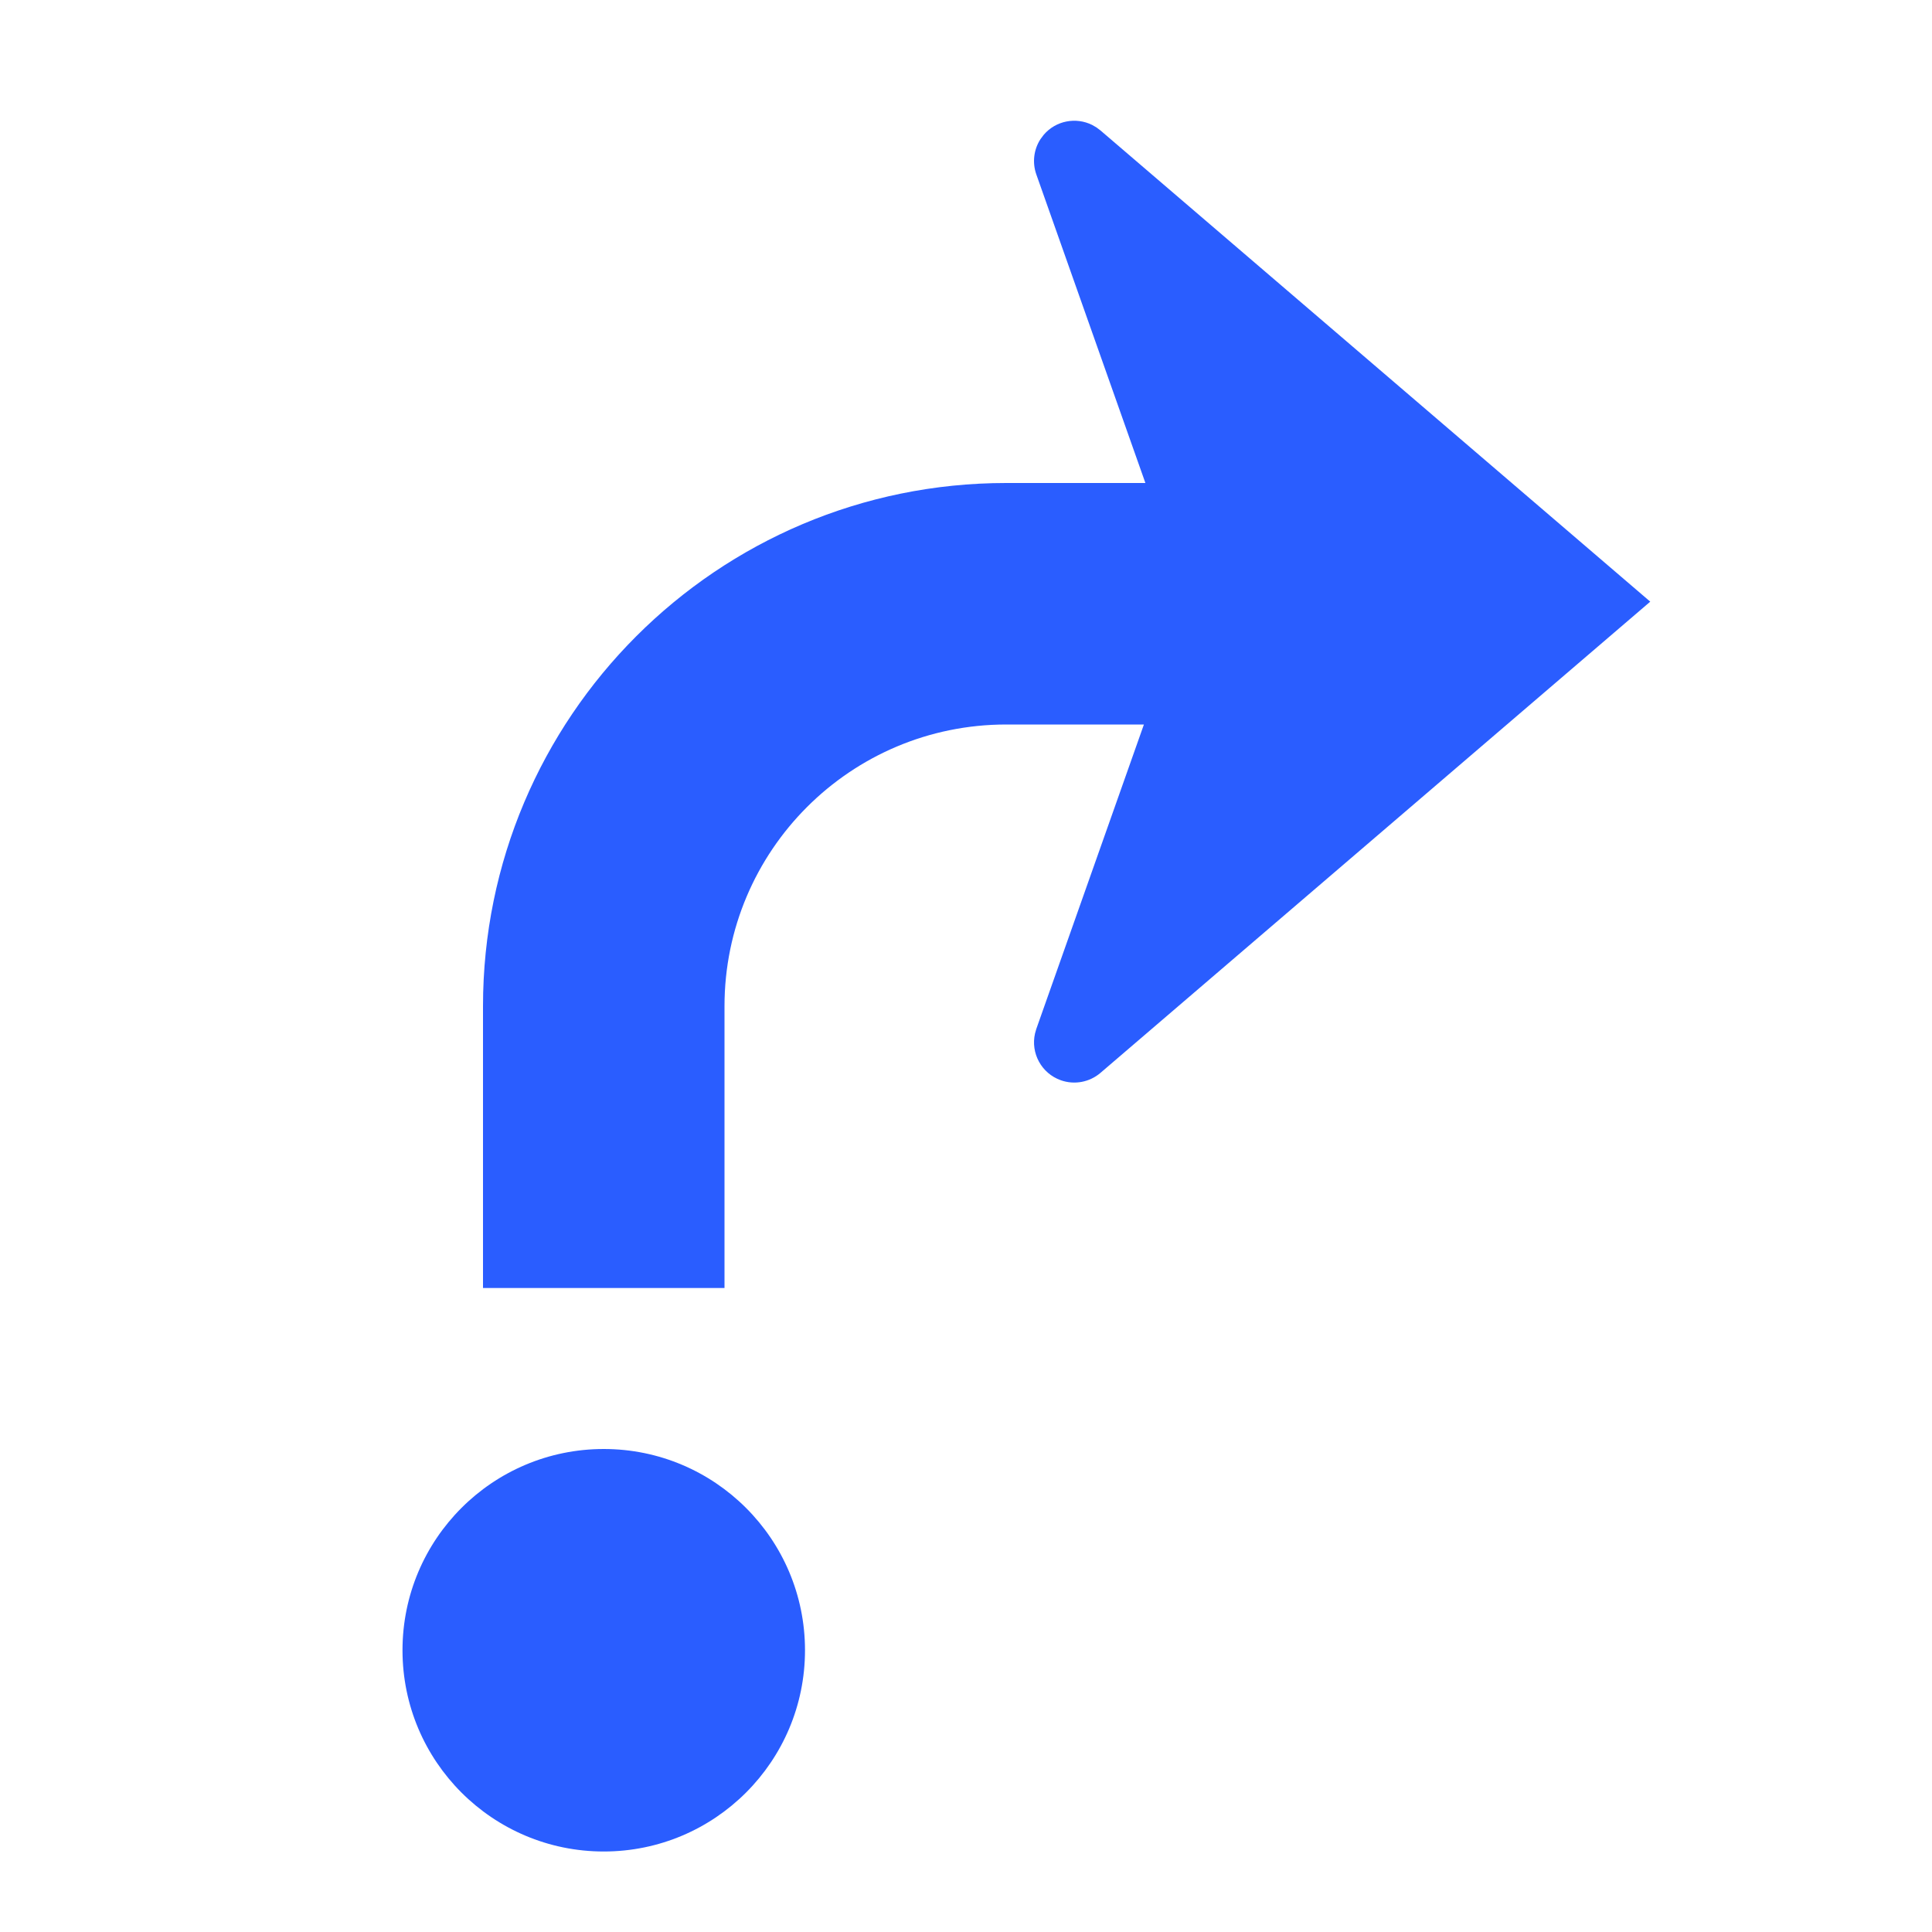
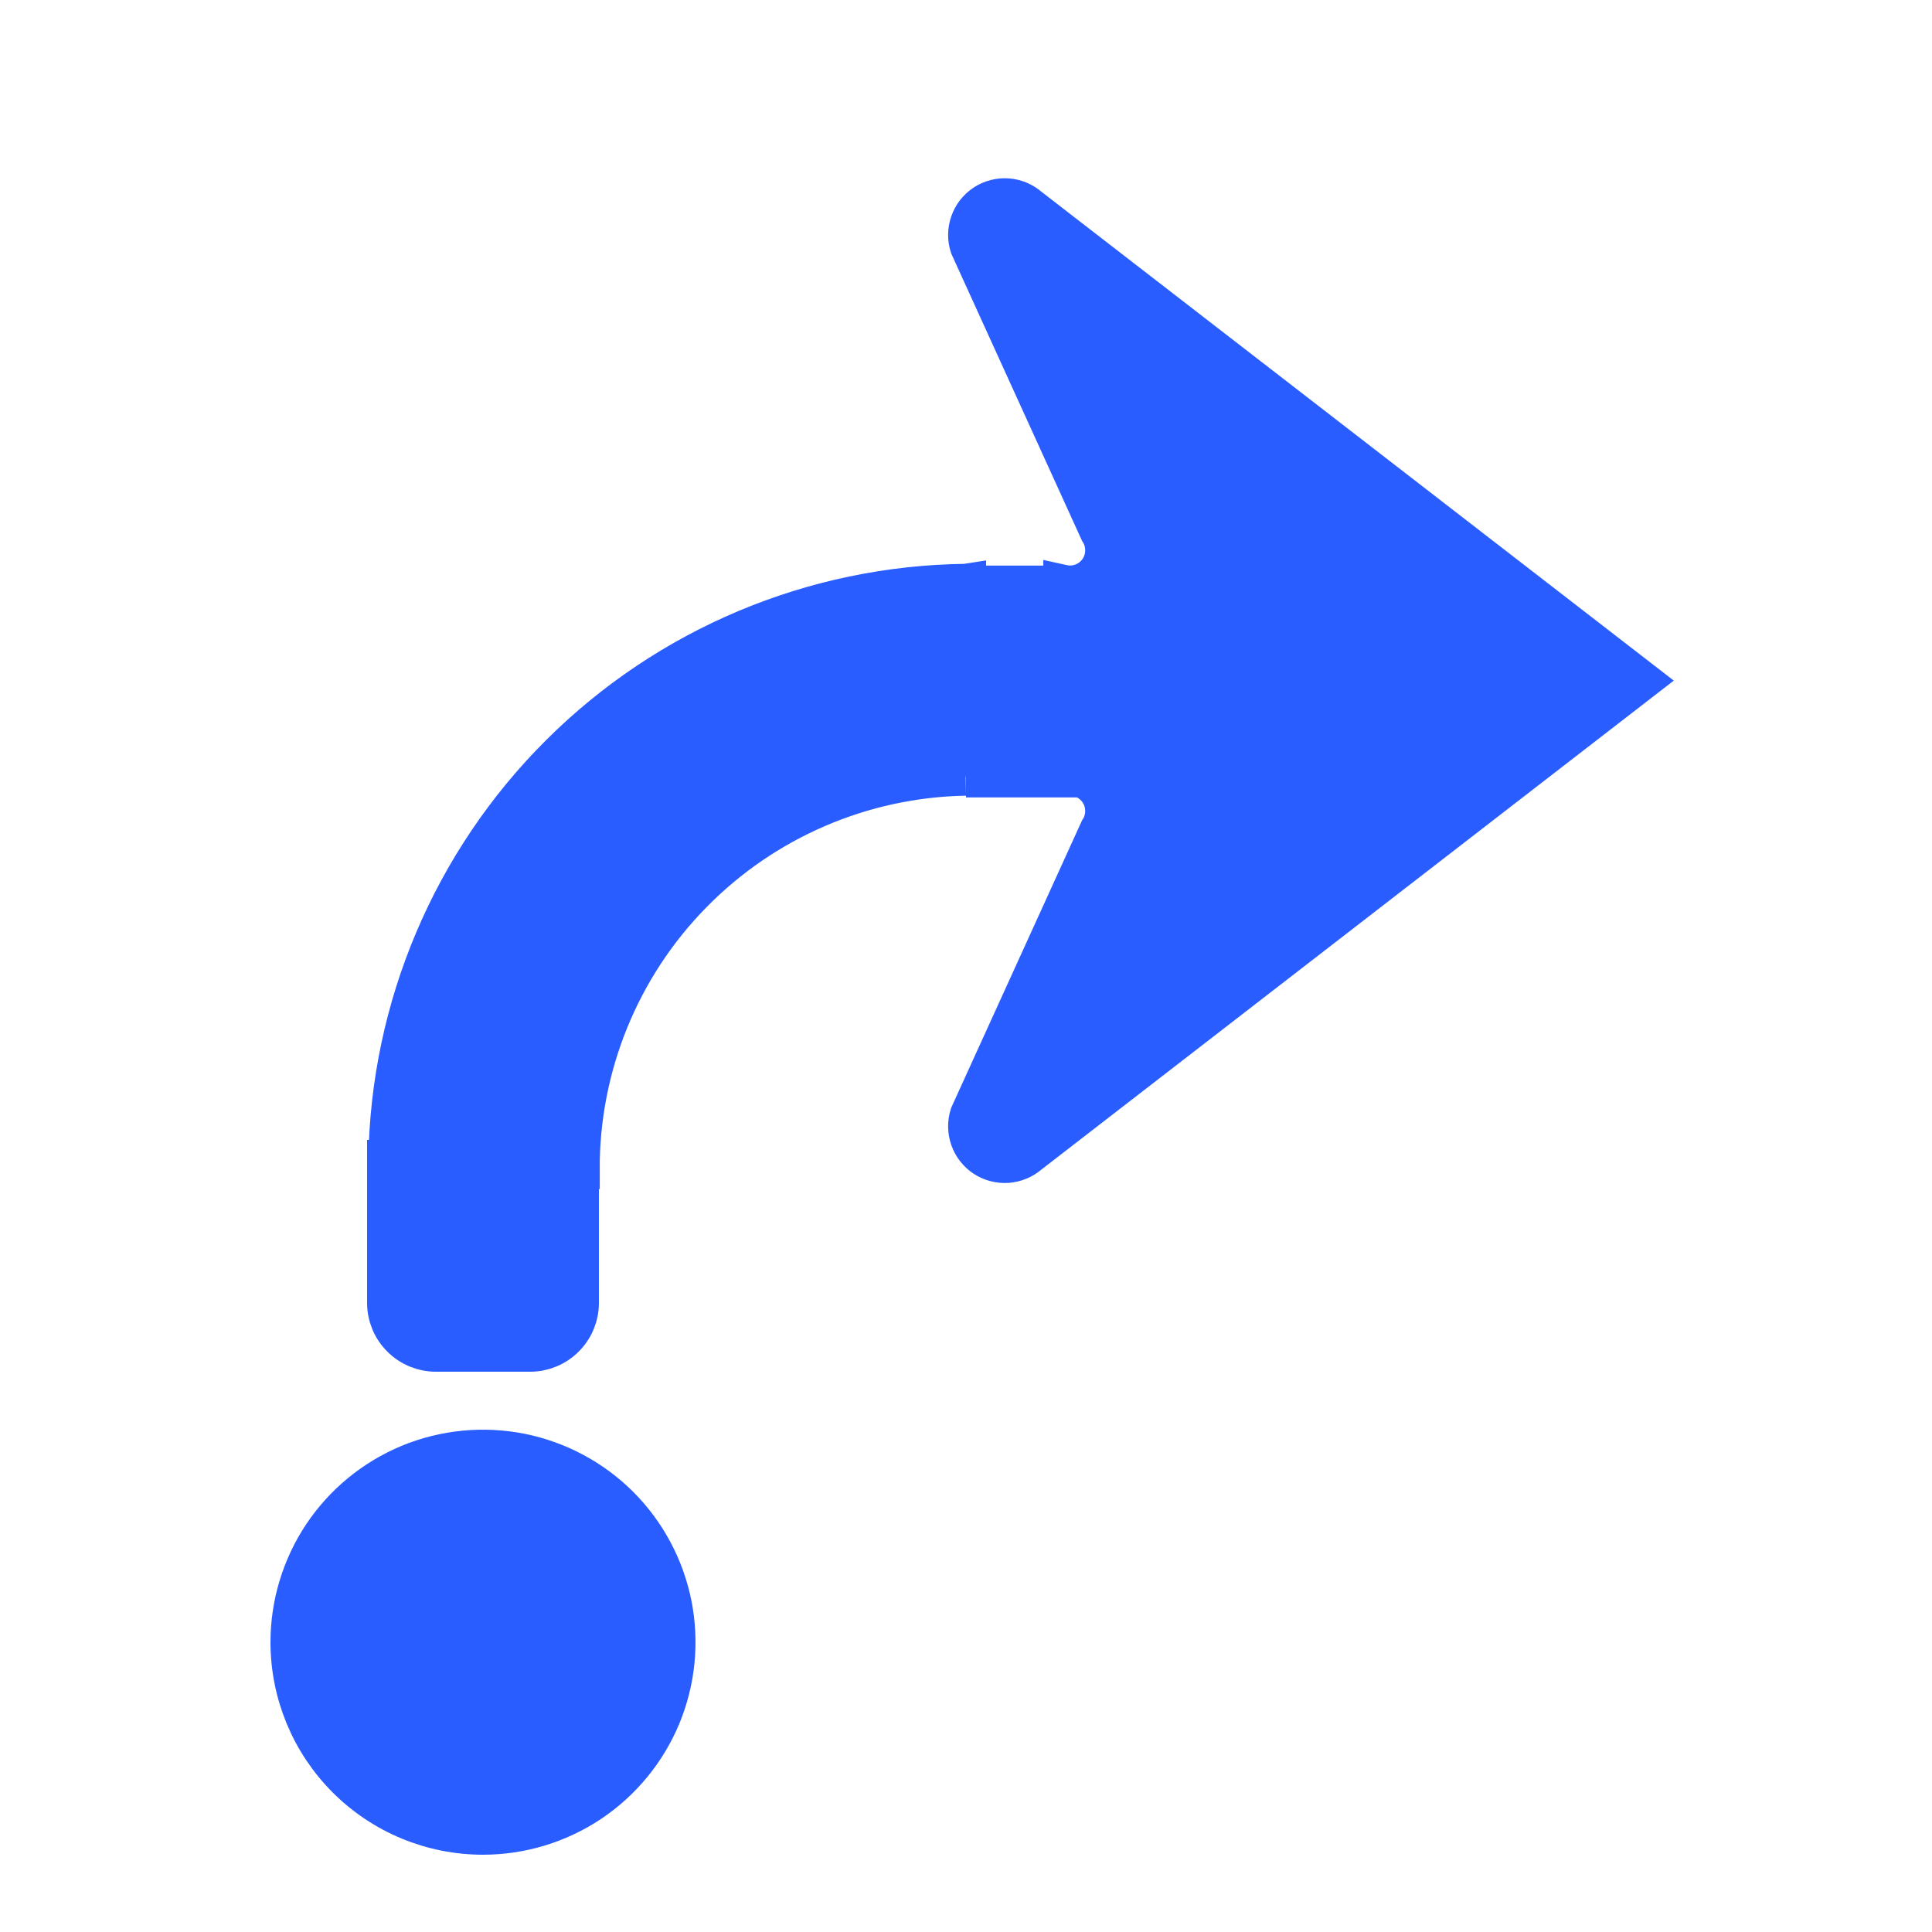
- <svg xmlns="http://www.w3.org/2000/svg" width="48" height="48" viewBox="0 0 48 48" fill="none">
-   <path d="M15 36C17.761 36 20 38.239 20 41C20 43.761 17.761 46 15 46C12.239 46 10 43.761 10 41C10 38.239 12.239 36 15 36ZM27.24 3.165L27.341 3.241L41 14.948L27.341 26.655C27.069 26.888 26.694 26.958 26.357 26.839C25.873 26.668 25.603 26.163 25.715 25.675L25.747 25.563L28.42 18H25C21.134 18 18 21.134 18 25V32H12V25C12 17.82 17.82 12 25 12H28.457L25.747 4.333C25.643 4.038 25.683 3.714 25.851 3.456L25.931 3.349C26.235 2.994 26.733 2.905 27.134 3.104L27.24 3.165Z" fill="#2A5DFF" />
+ <svg xmlns="http://www.w3.org/2000/svg" width="25" height="25" viewBox="0 0 25 25" fill="none">
+   <path d="M3.75 21.25C3.75 20.756 3.897 20.272 4.171 19.861C4.446 19.45 4.836 19.13 5.293 18.94C5.75 18.751 6.253 18.702 6.738 18.798C7.223 18.895 7.668 19.133 8.018 19.482C8.367 19.832 8.605 20.277 8.702 20.762C8.798 21.247 8.749 21.75 8.56 22.207C8.37 22.664 8.05 23.054 7.639 23.329C7.228 23.603 6.744 23.75 6.25 23.75C5.587 23.75 4.951 23.487 4.482 23.018C4.013 22.549 3.75 21.913 3.75 21.25ZM12.5 10.069H13.75V10.057C13.836 10.038 13.926 10.046 14.009 10.078C14.091 10.11 14.162 10.166 14.213 10.239C14.263 10.311 14.291 10.397 14.292 10.486C14.294 10.574 14.27 10.661 14.222 10.735L12.542 14.425C12.509 14.526 12.511 14.635 12.546 14.735C12.581 14.835 12.648 14.921 12.736 14.979C12.825 15.037 12.93 15.064 13.036 15.057C13.142 15.049 13.242 15.007 13.322 14.937L21.25 8.807L13.322 2.678C13.242 2.608 13.142 2.565 13.036 2.558C12.93 2.55 12.825 2.578 12.736 2.636C12.648 2.694 12.581 2.78 12.546 2.88C12.511 2.98 12.509 3.089 12.542 3.189L14.222 6.879C14.27 6.954 14.294 7.041 14.292 7.129C14.291 7.217 14.263 7.303 14.213 7.376C14.162 7.449 14.091 7.505 14.009 7.537C13.926 7.569 13.836 7.576 13.75 7.557V7.569H12.51L12.51 7.544L12.497 7.546C10.525 7.569 8.64 8.361 7.243 9.754C5.846 11.146 5.047 13.028 5.017 15H5V16.86C5 16.944 5.017 17.027 5.049 17.105C5.081 17.182 5.128 17.253 5.188 17.312C5.247 17.372 5.318 17.419 5.395 17.451C5.473 17.483 5.556 17.5 5.64 17.5H6.86C6.944 17.5 7.027 17.483 7.105 17.451C7.182 17.419 7.253 17.372 7.312 17.312C7.372 17.253 7.419 17.182 7.451 17.105C7.483 17.027 7.5 16.944 7.5 16.86V15.137H7.51C7.505 13.804 8.025 12.521 8.959 11.569C9.892 10.616 11.163 10.069 12.496 10.046" fill="#2A5DFF" />
+   <path d="M12.5 10.069H13.75V10.057C13.836 10.038 13.926 10.046 14.009 10.078C14.091 10.11 14.162 10.166 14.213 10.239C14.263 10.311 14.291 10.397 14.292 10.486C14.294 10.574 14.27 10.661 14.222 10.735L12.542 14.425C12.509 14.526 12.511 14.635 12.546 14.735C12.581 14.835 12.648 14.921 12.736 14.979C12.825 15.037 12.93 15.064 13.036 15.057C13.142 15.049 13.242 15.007 13.322 14.937L21.25 8.807L13.322 2.678C13.242 2.608 13.142 2.565 13.036 2.558C12.93 2.55 12.825 2.578 12.736 2.636C12.648 2.694 12.581 2.78 12.546 2.88C12.511 2.98 12.509 3.089 12.542 3.189L14.222 6.879C14.27 6.954 14.294 7.041 14.292 7.129C14.291 7.217 14.263 7.303 14.213 7.376C14.162 7.449 14.091 7.505 14.009 7.537C13.926 7.569 13.836 7.576 13.75 7.557V7.569H12.51L12.51 7.544L12.497 7.546C10.525 7.569 8.64 8.361 7.243 9.754C5.846 11.146 5.047 13.028 5.017 15H5V16.86C5 16.944 5.017 17.027 5.049 17.105C5.081 17.182 5.128 17.253 5.188 17.312C5.247 17.372 5.318 17.419 5.395 17.451C5.473 17.483 5.556 17.5 5.64 17.5H6.86C6.944 17.5 7.027 17.483 7.105 17.451C7.182 17.419 7.253 17.372 7.312 17.312C7.372 17.253 7.419 17.182 7.451 17.105C7.483 17.027 7.5 16.944 7.5 16.86V15.137H7.51C7.505 13.804 8.025 12.521 8.959 11.569C9.892 10.616 11.163 10.069 12.496 10.046M3.75 21.25C3.75 20.756 3.897 20.272 4.171 19.861C4.446 19.45 4.836 19.13 5.293 18.94C5.75 18.751 6.253 18.702 6.738 18.798C7.223 18.895 7.668 19.133 8.018 19.482C8.367 19.832 8.605 20.277 8.702 20.762C8.798 21.247 8.749 21.75 8.56 22.207C8.37 22.664 8.05 23.054 7.639 23.329C7.228 23.603 6.744 23.75 6.25 23.75C5.587 23.75 4.951 23.487 4.482 23.018C4.013 22.549 3.75 21.913 3.75 21.25Z" stroke="#2A5DFF" stroke-width="0.5" />
</svg>
